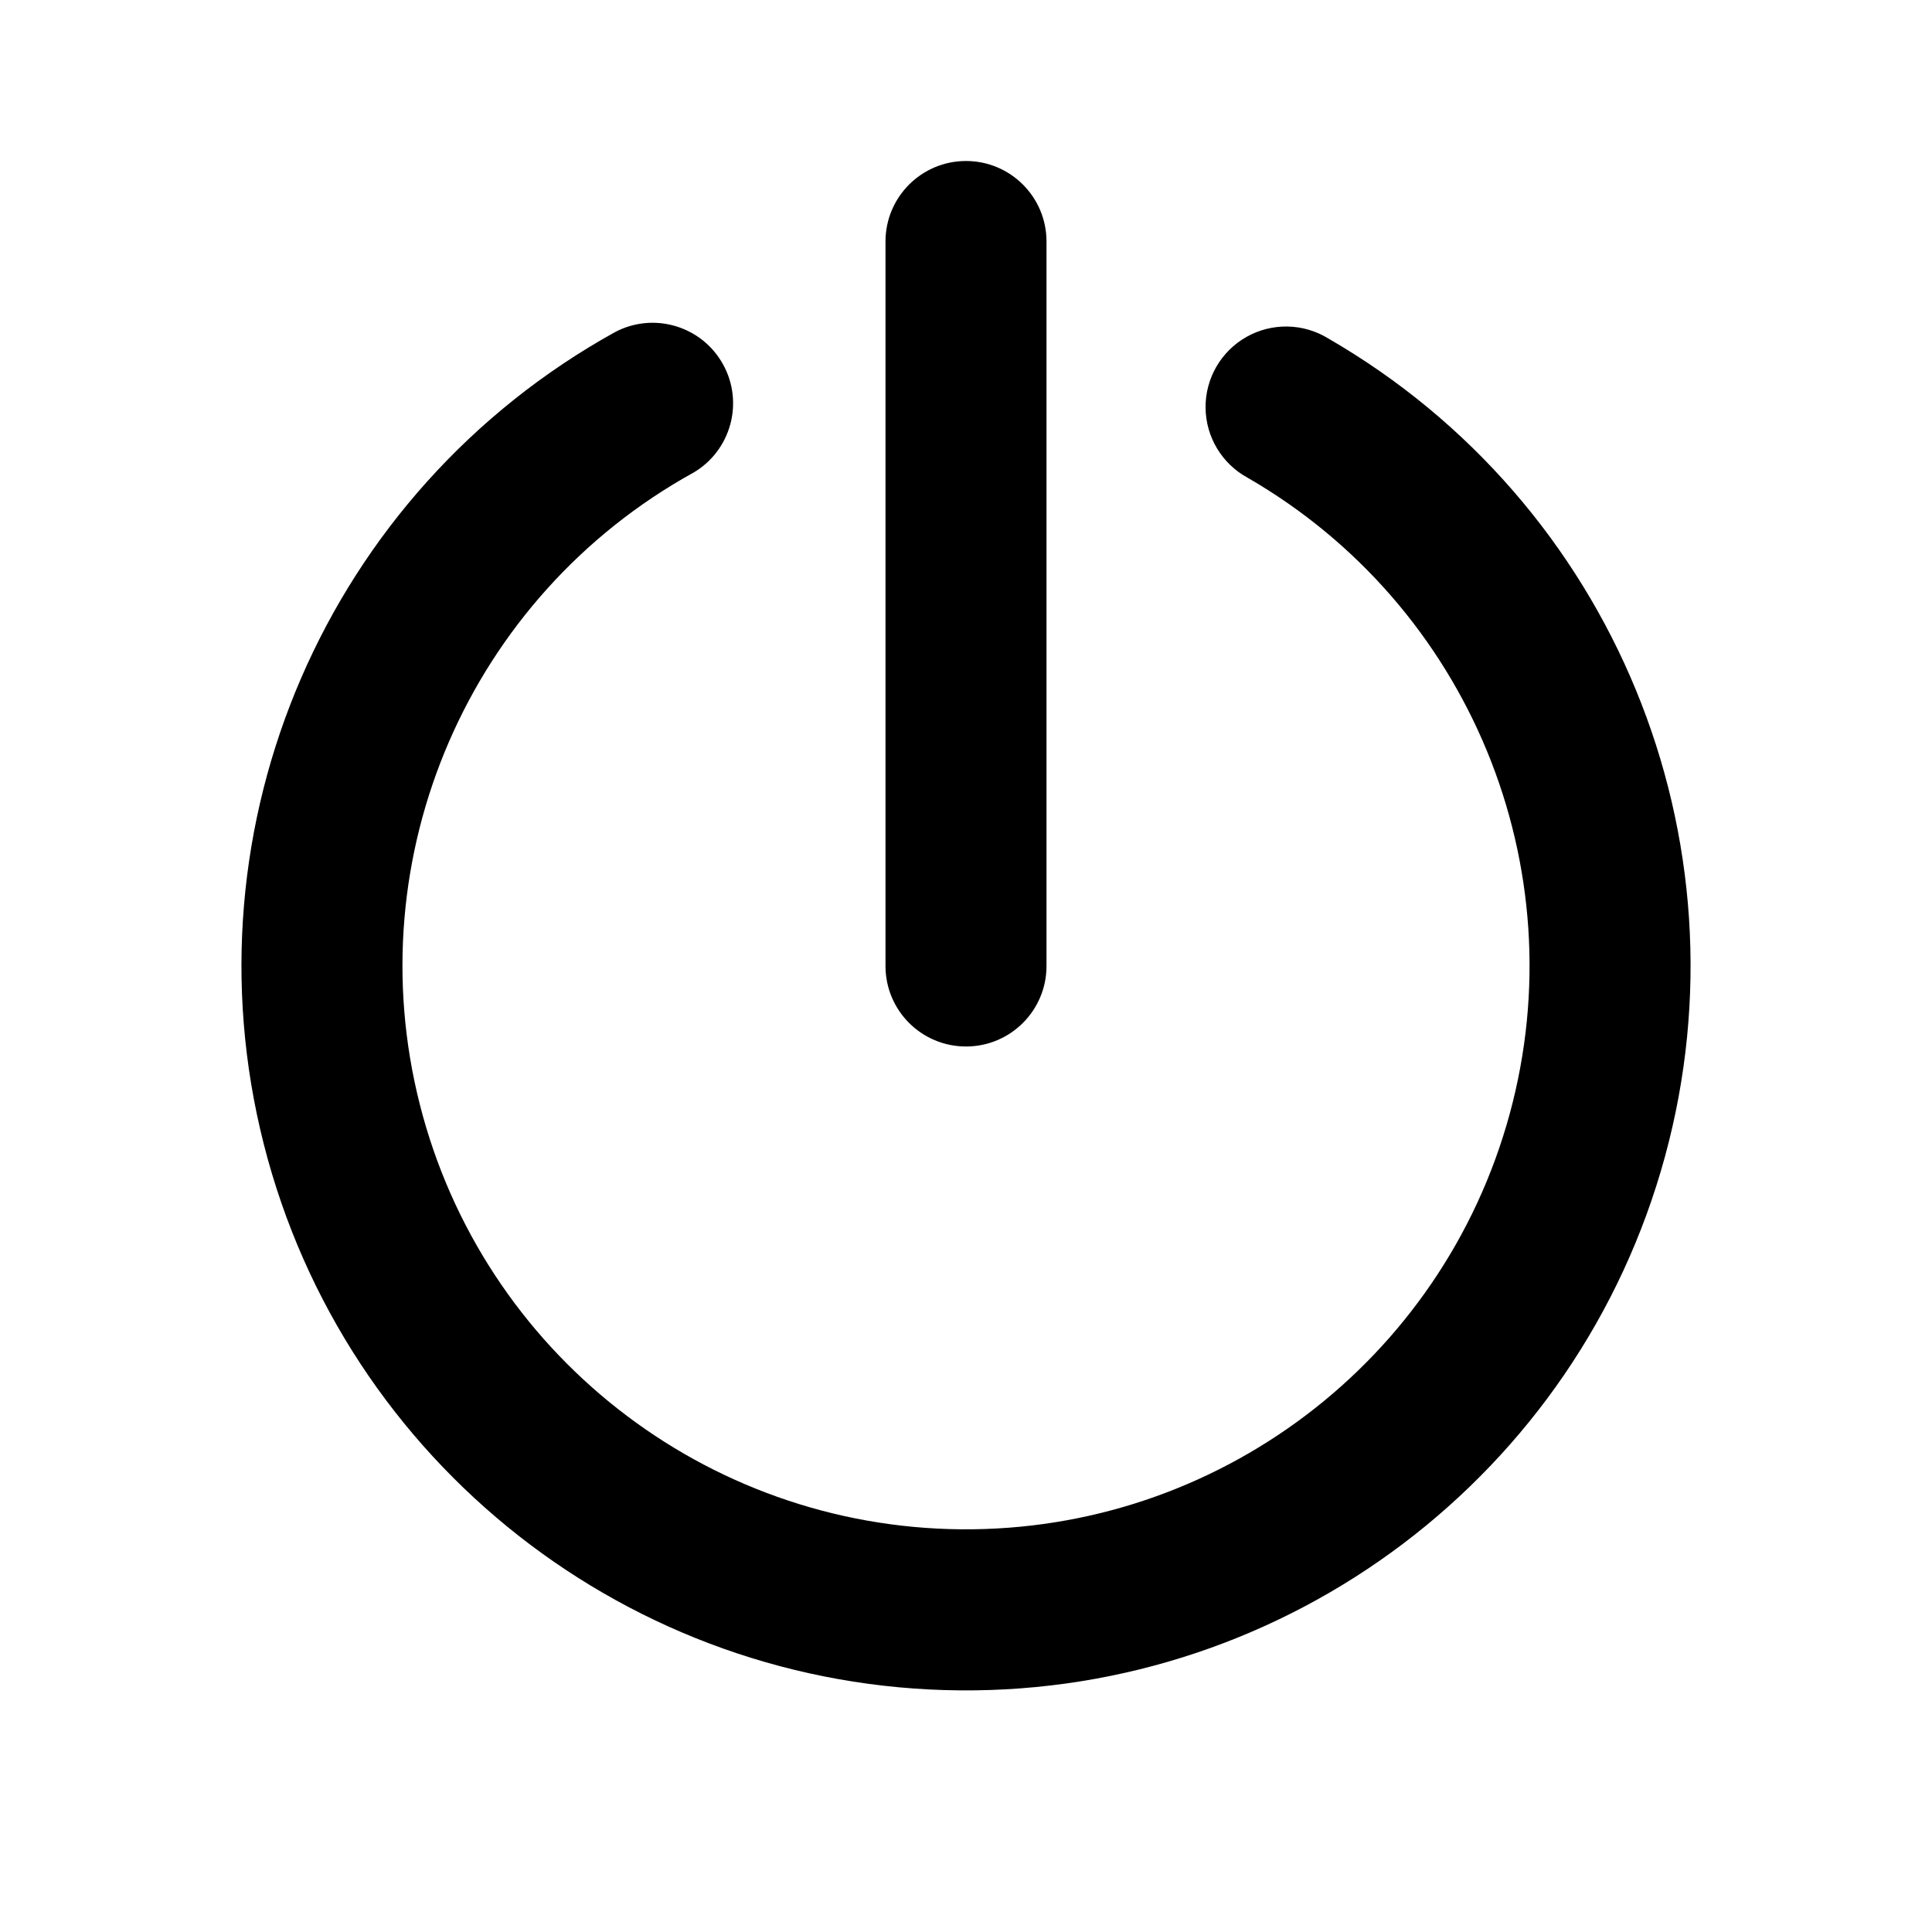
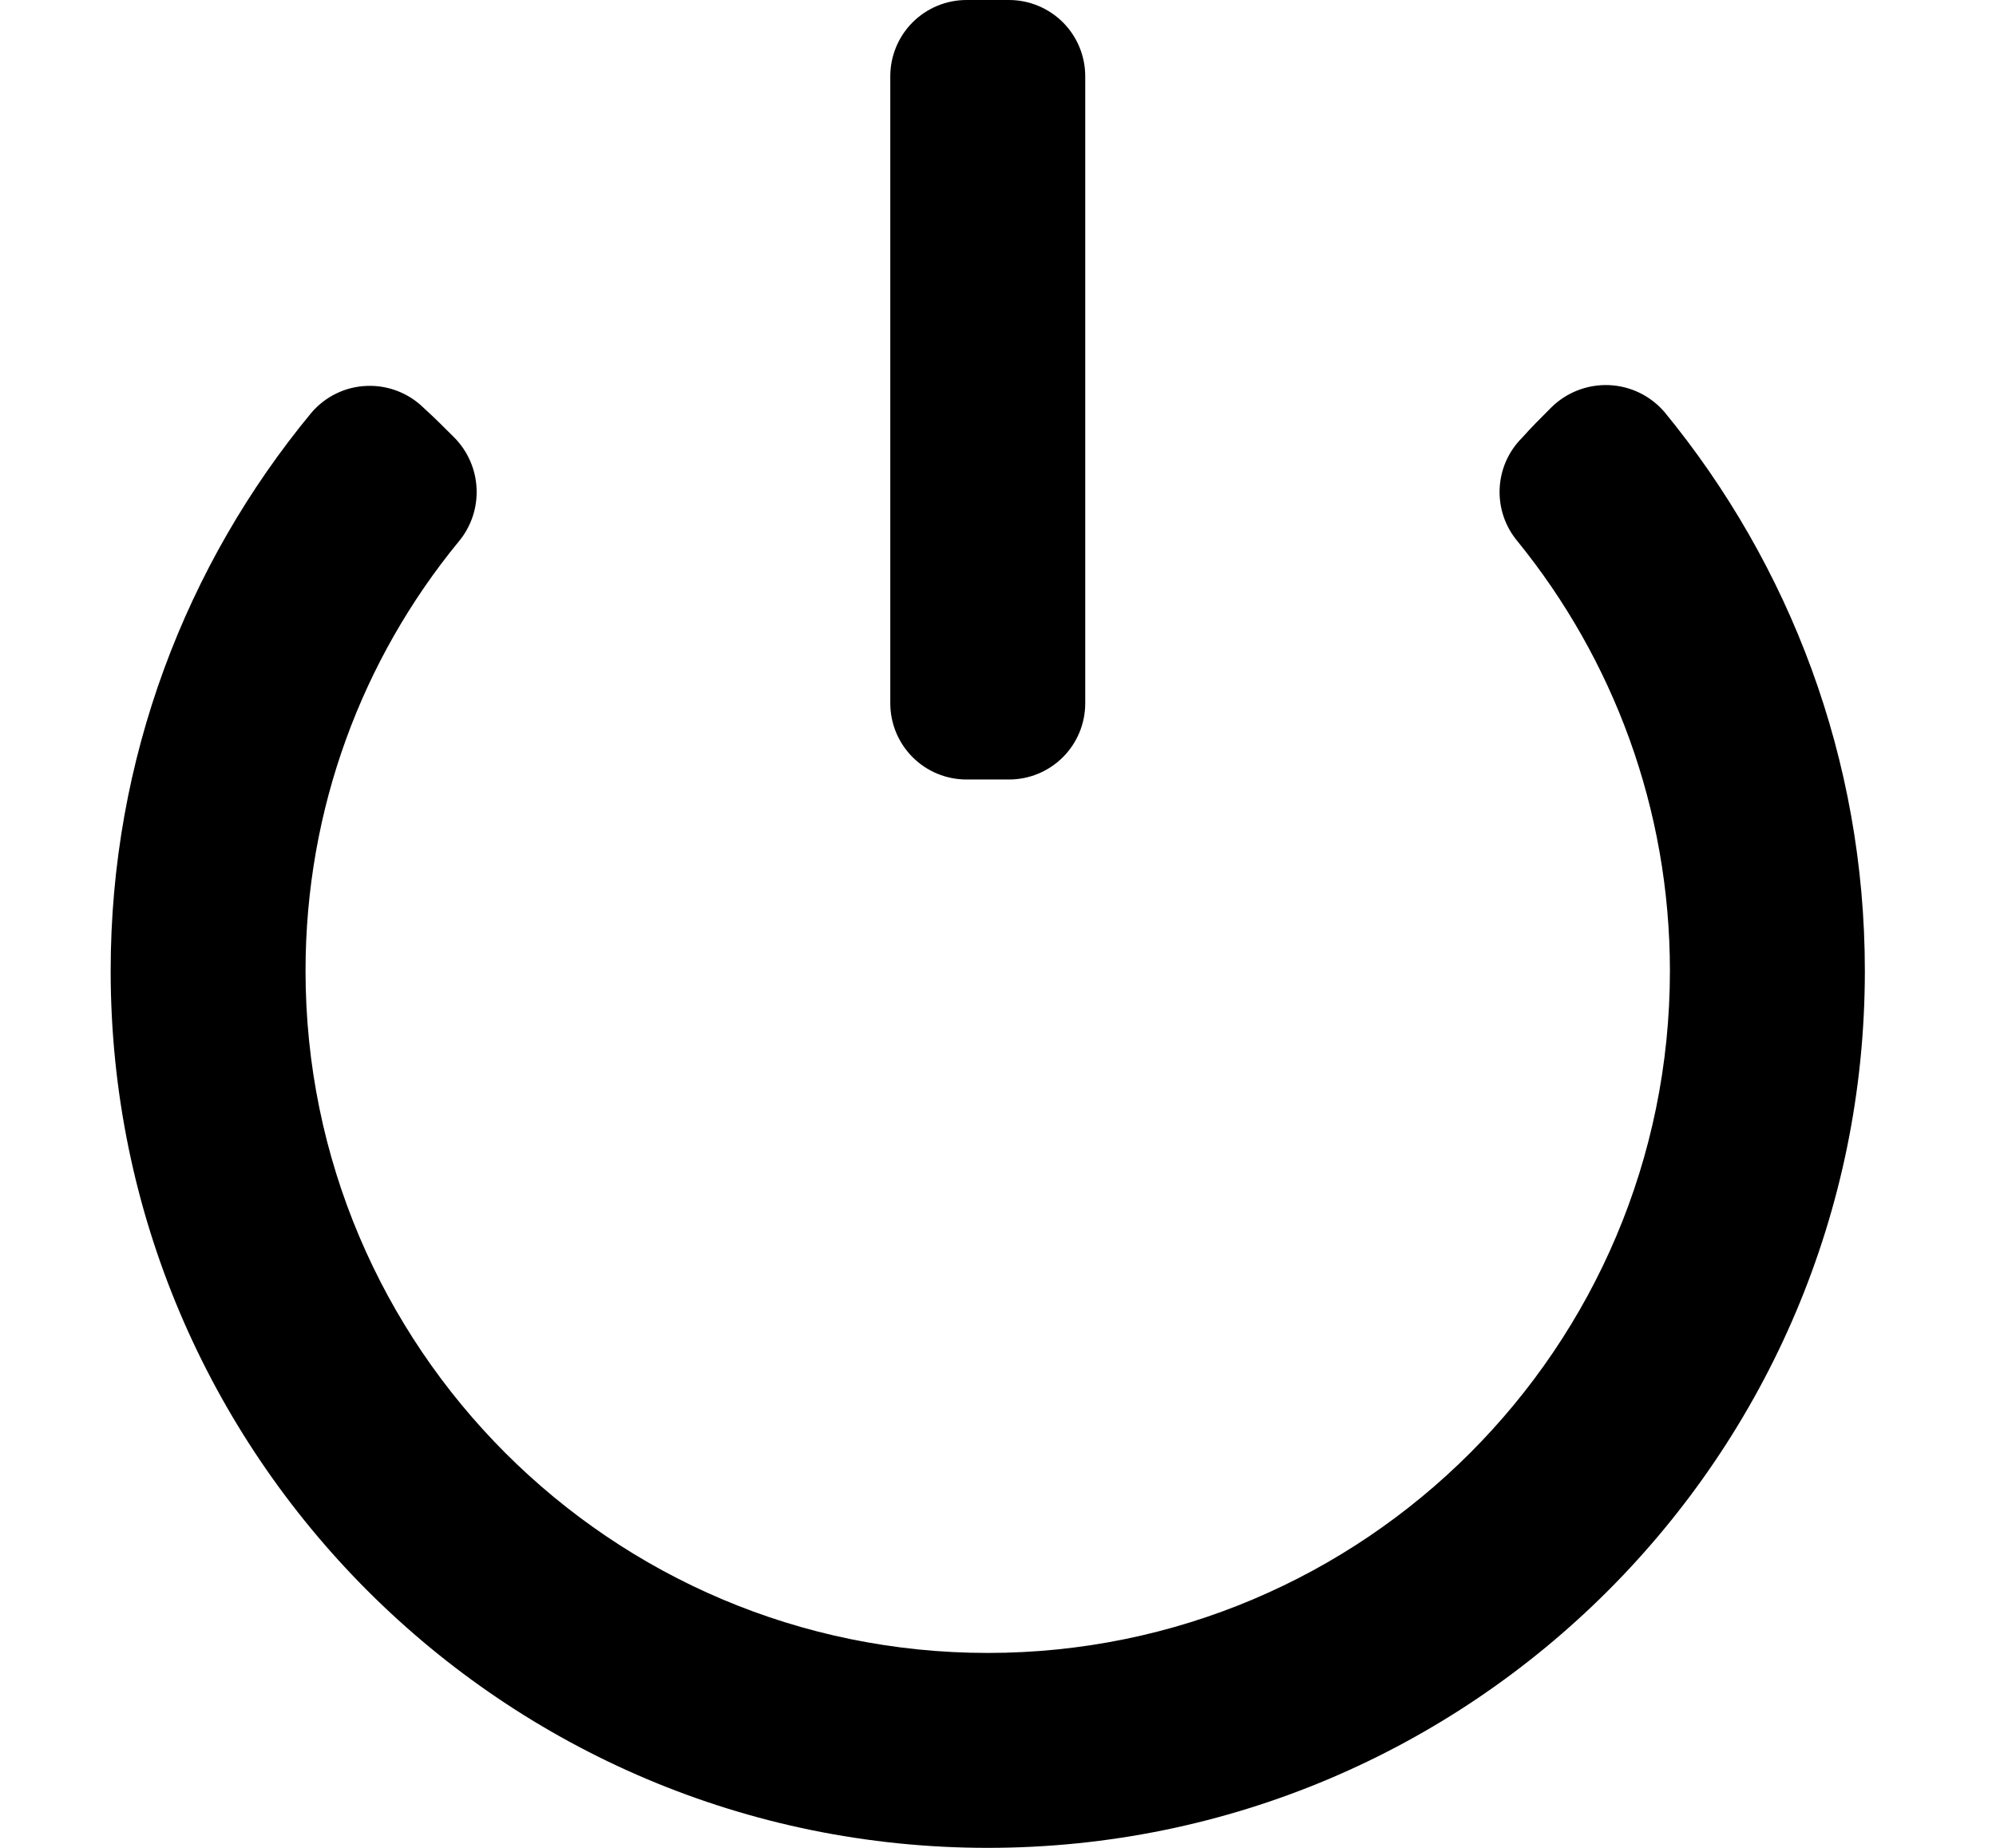
- <svg xmlns="http://www.w3.org/2000/svg" width="800" height="800" viewBox="0 0 24 24" fill="none">
-   <path fill-rule="evenodd" clip-rule="evenodd" d="M13 3a1 1 0 1 0-2 0v9a1 1 0 1 0 2 0zM8.61 5.874a1 1 0 0 0-.971-1.748 9 9 0 1 0 8.862.079 1 1 0 1 0-1.002 1.73 7 7 0 1 1-6.89-.061" fill="#000" />
+ <svg xmlns="http://www.w3.org/2000/svg" xml:space="preserve" fill-rule="evenodd" stroke-linejoin="round" stroke-miterlimit="2" clip-rule="evenodd" viewBox="0 0 27 25">
+   <path fill="none" d="M.861 0h25v25h-25z" />
+   <clipPath id="a">
+     <path d="M.861 0h25v25h-25z" />
+   </clipPath>
+   <g clip-path="url(#a)">
+     <path d="M20.979 5.518c.206-.207.489-.318.781-.308.292.011.566.143.756.365 1.69 2.059 2.71 4.691 2.71 7.56C25.226 19.684 19.91 25 13.361 25 6.813 25 1.497 19.684 1.497 13.135c0-2.869 1.02-5.501 2.717-7.553.189-.22.46-.351.749-.361.289-.011.569.099.774.303.138.125.275.262.404.391.385.386.411 1.002.059 1.418-1.295 1.58-2.067 3.602-2.067 5.802 0 5.093 4.135 9.228 9.228 9.228s9.228-4.135 9.228-9.228c0-2.2-.772-4.222-2.059-5.809-.348-.412-.323-1.022.059-1.403.122-.137.258-.274.39-.405" />
+     <path d="M13.649 0c.273 0 .535.109.729.302.193.193.302.456.302.729v8.484c0 .274-.109.536-.302.729-.194.194-.456.302-.729.302h-.575c-.273 0-.536-.108-.729-.302-.193-.193-.302-.455-.302-.729V1.031c0-.273.109-.536.302-.729S12.801 0 13.074 0z" />
+   </g>
</svg>
